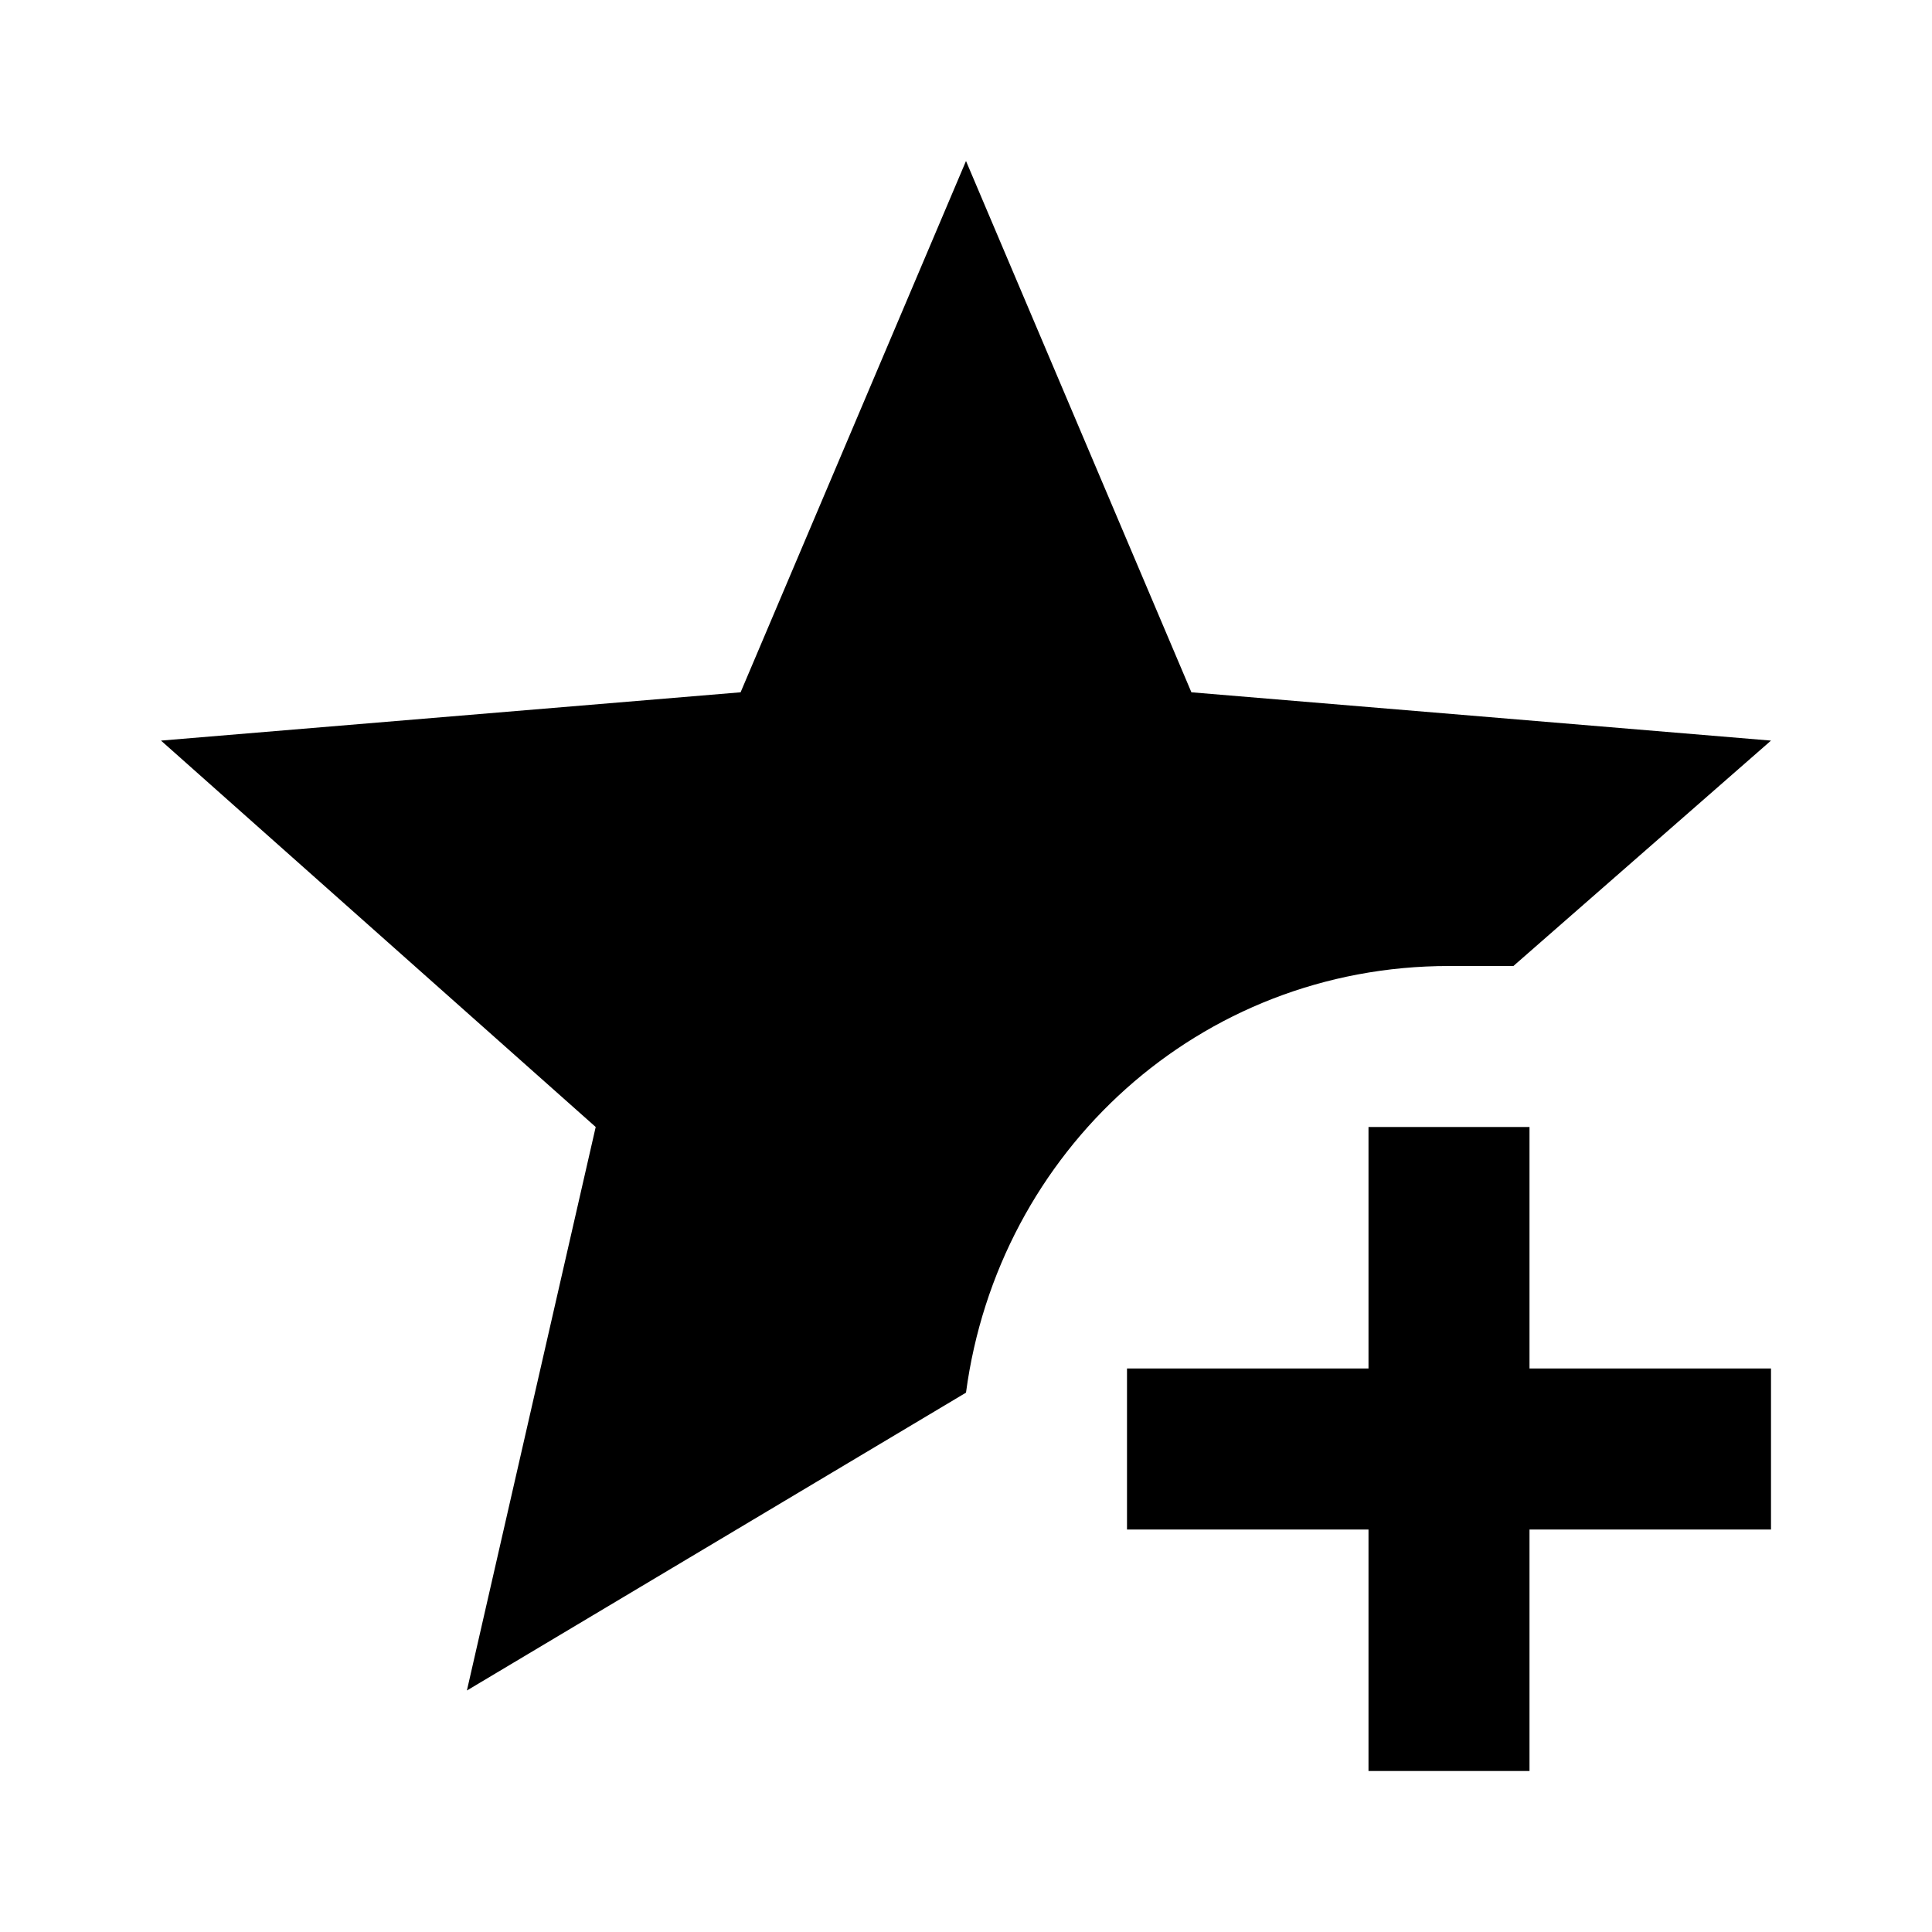
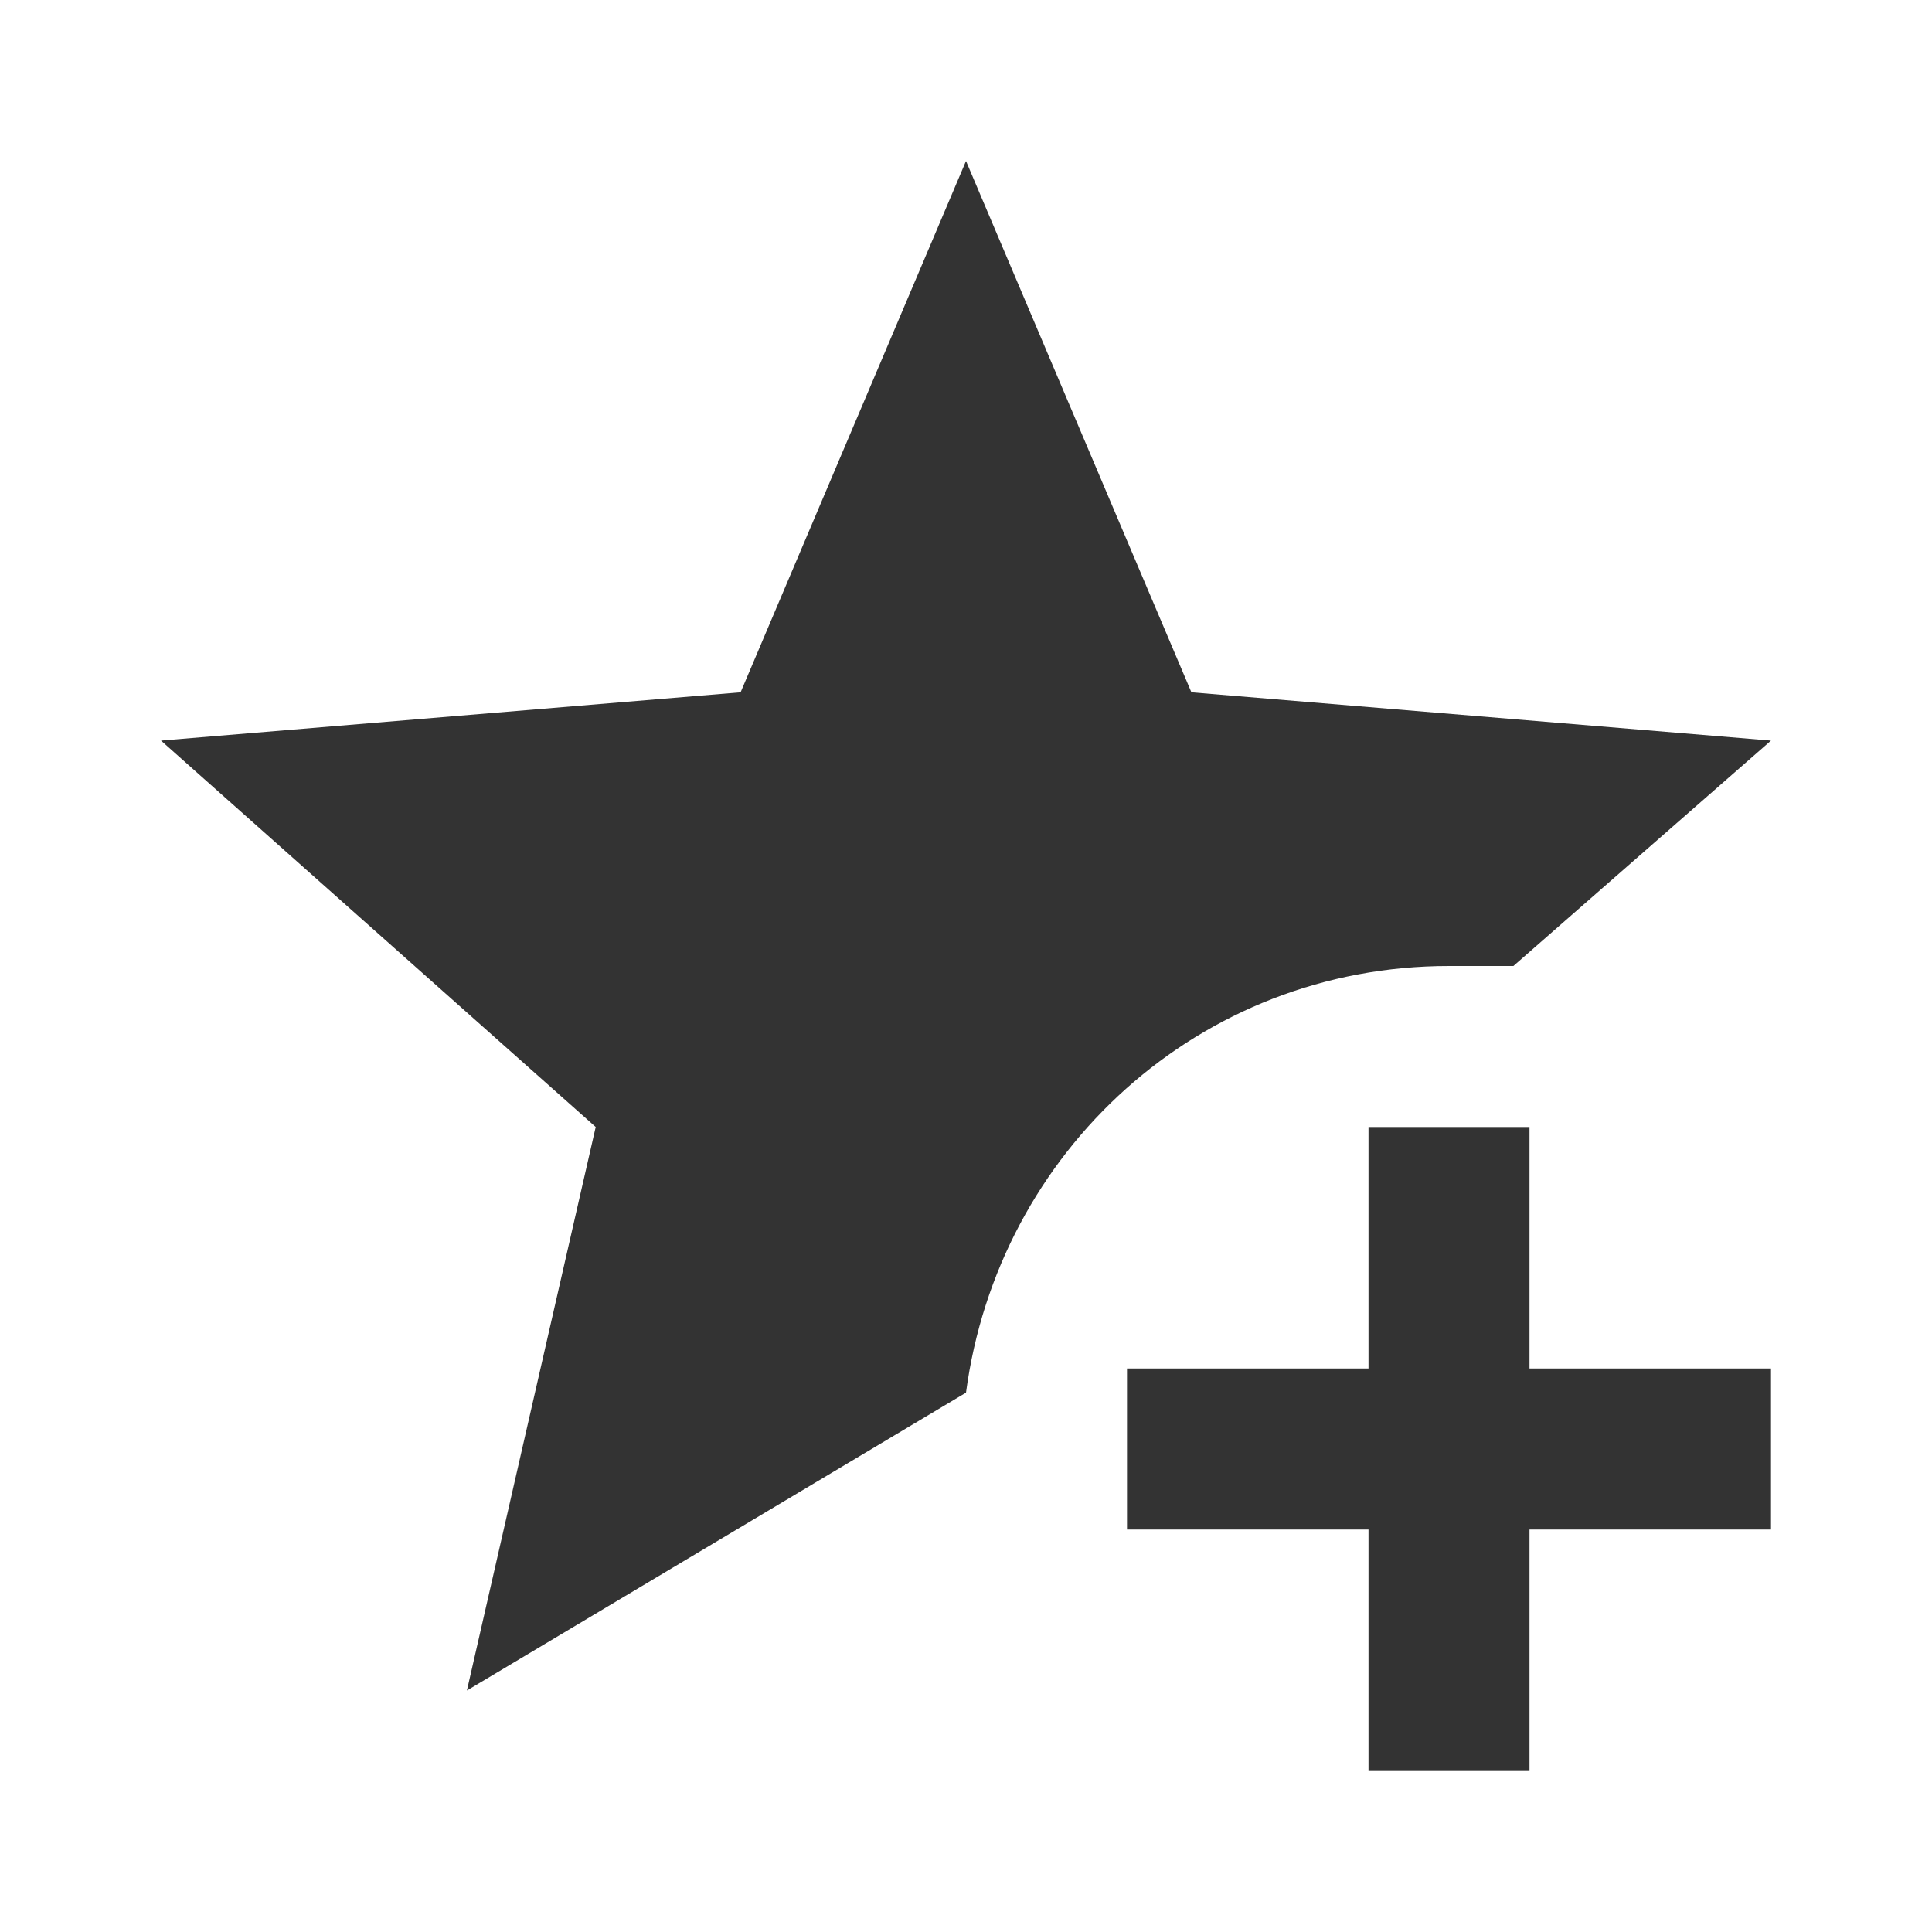
<svg xmlns="http://www.w3.org/2000/svg" viewBox="0 0 24 24">
-   <path d="M5.8 21L7.4 14L2 9.2L9.2 8.6L12 2L14.8 8.6L22 9.2L18.8 12H18C14.9 12 12.4 14.3 12 17.3L5.8 21M17 14V17H14V19H17V22H19V19H22V17H19V14H17Z" />
+   <path d="M5.8 21L7.4 14L2 9.2L9.2 8.6L12 2L14.8 8.6L22 9.2L18.8 12H18C14.9 12 12.4 14.3 12 17.3L5.8 21M17 14V17H14V19H17V22H19V19H22V17H19V14H17Z" fill="#333333" />
</svg>
